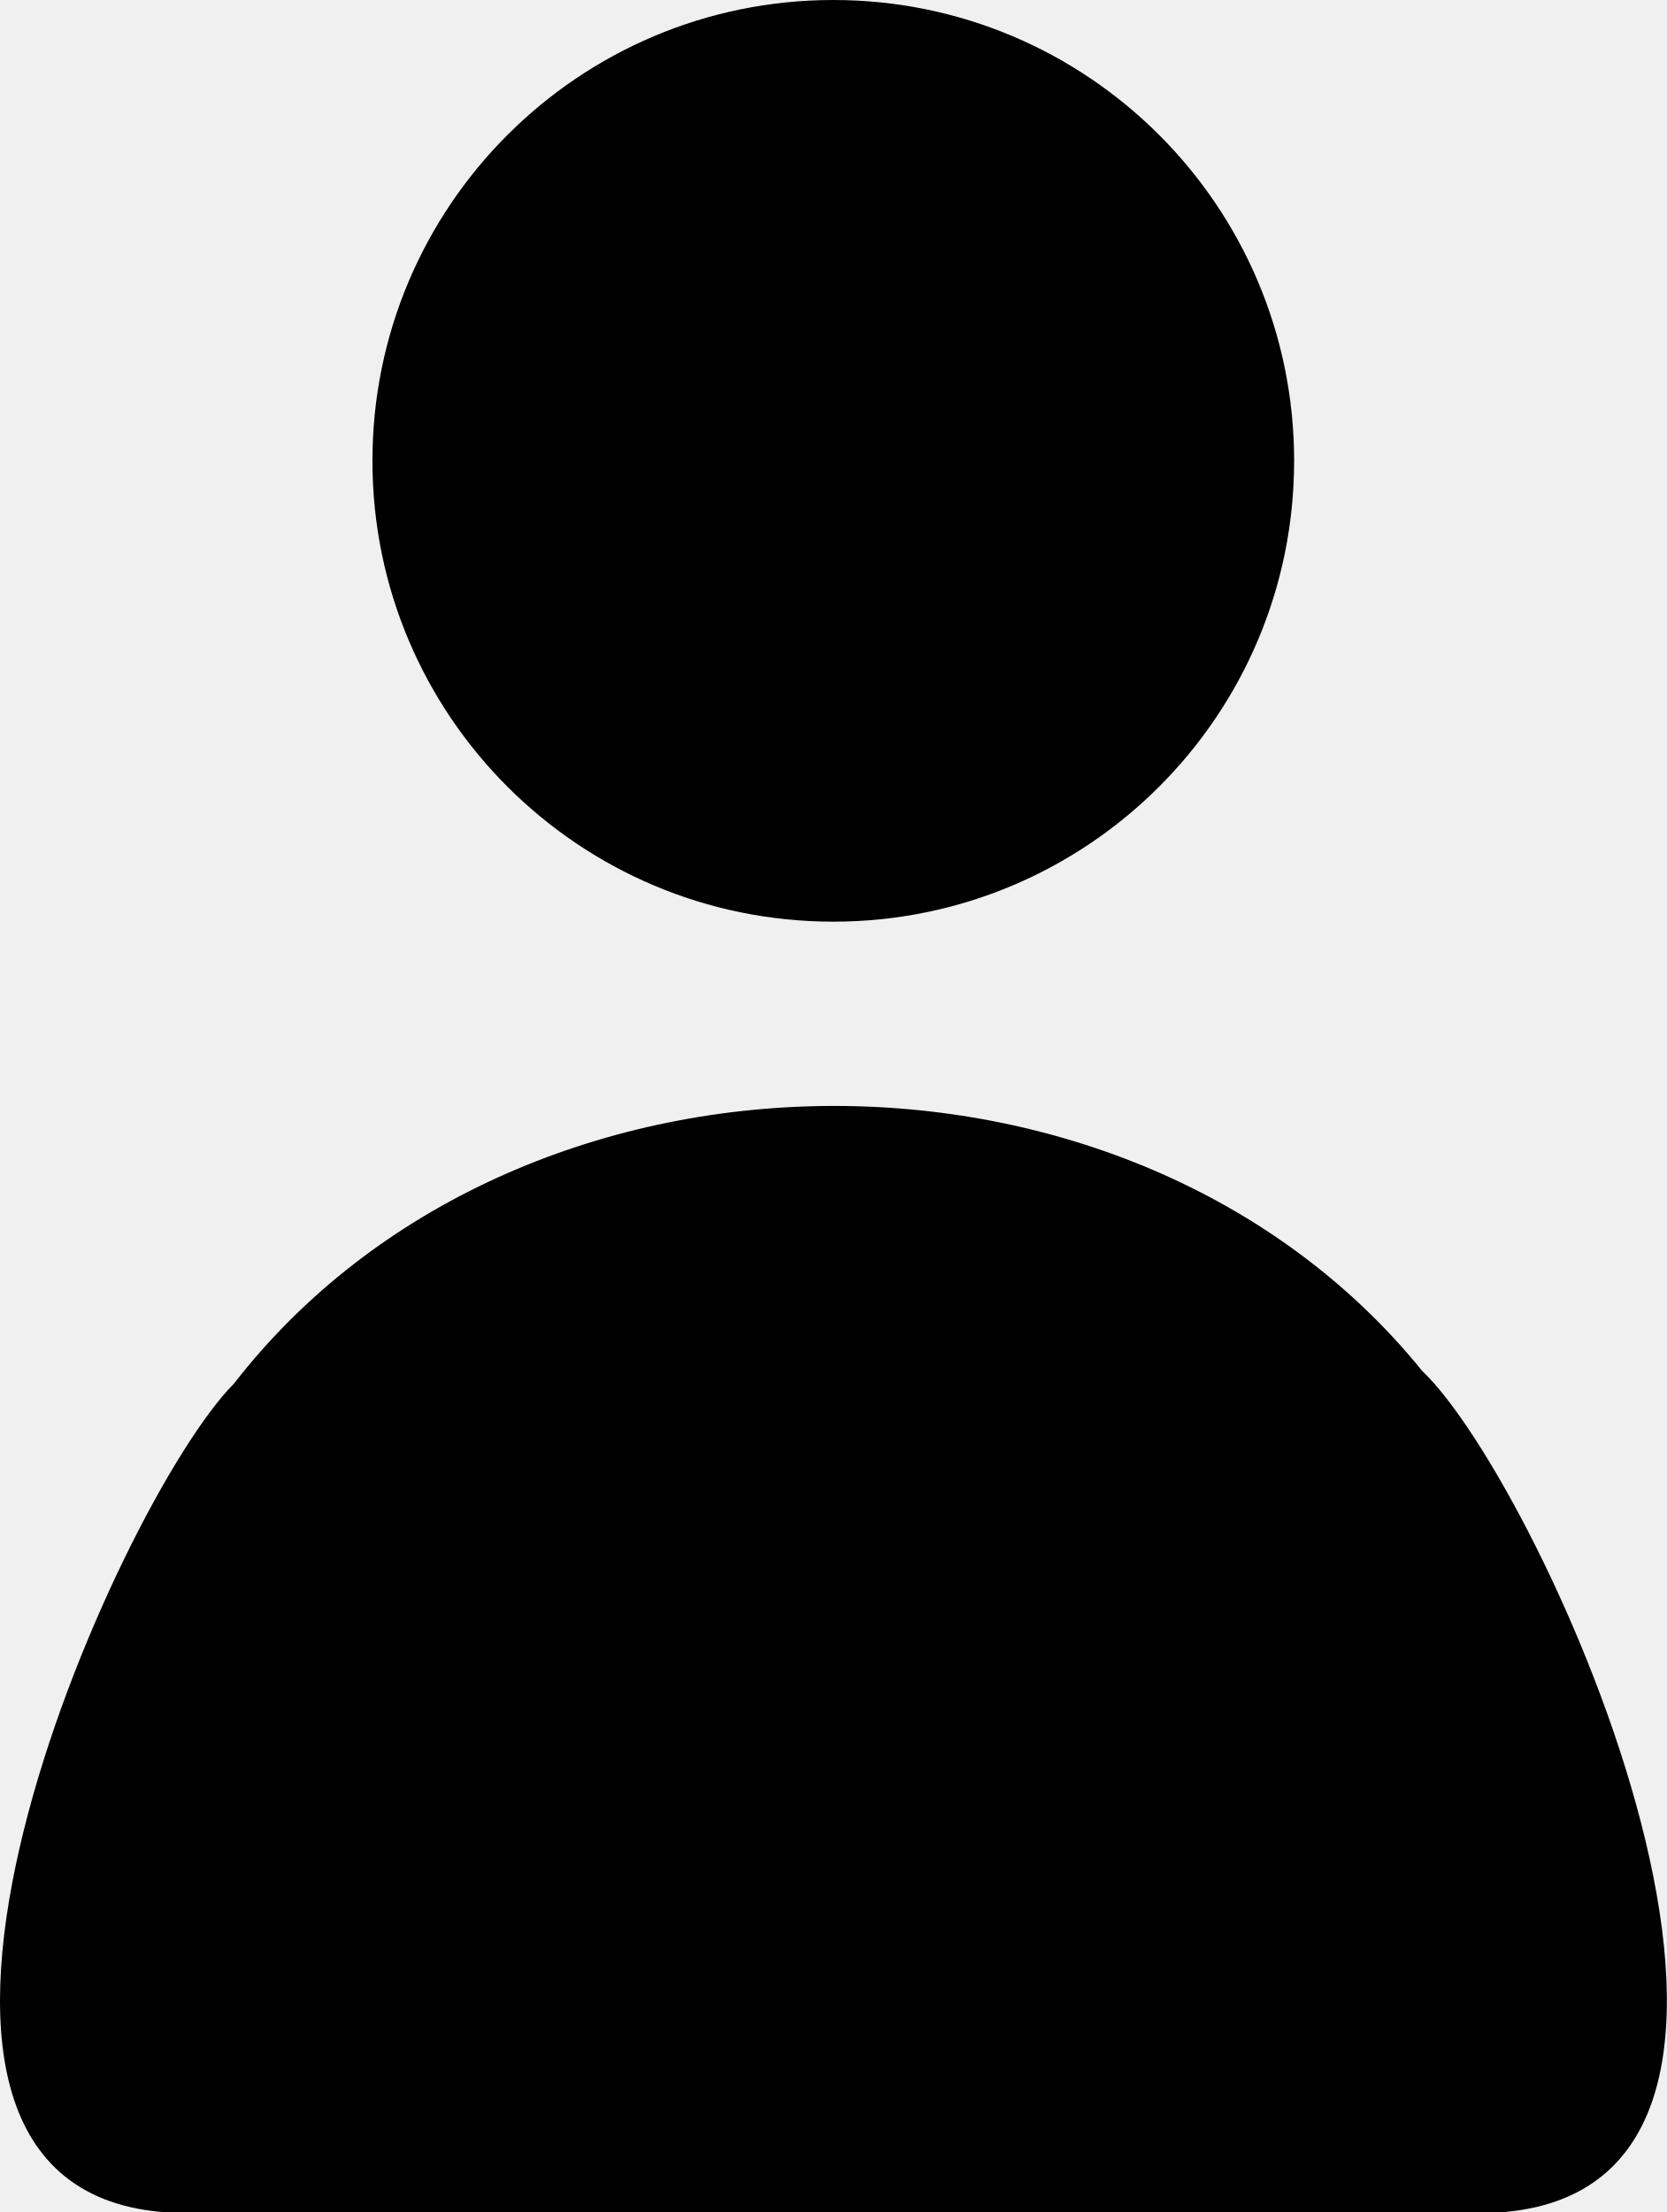
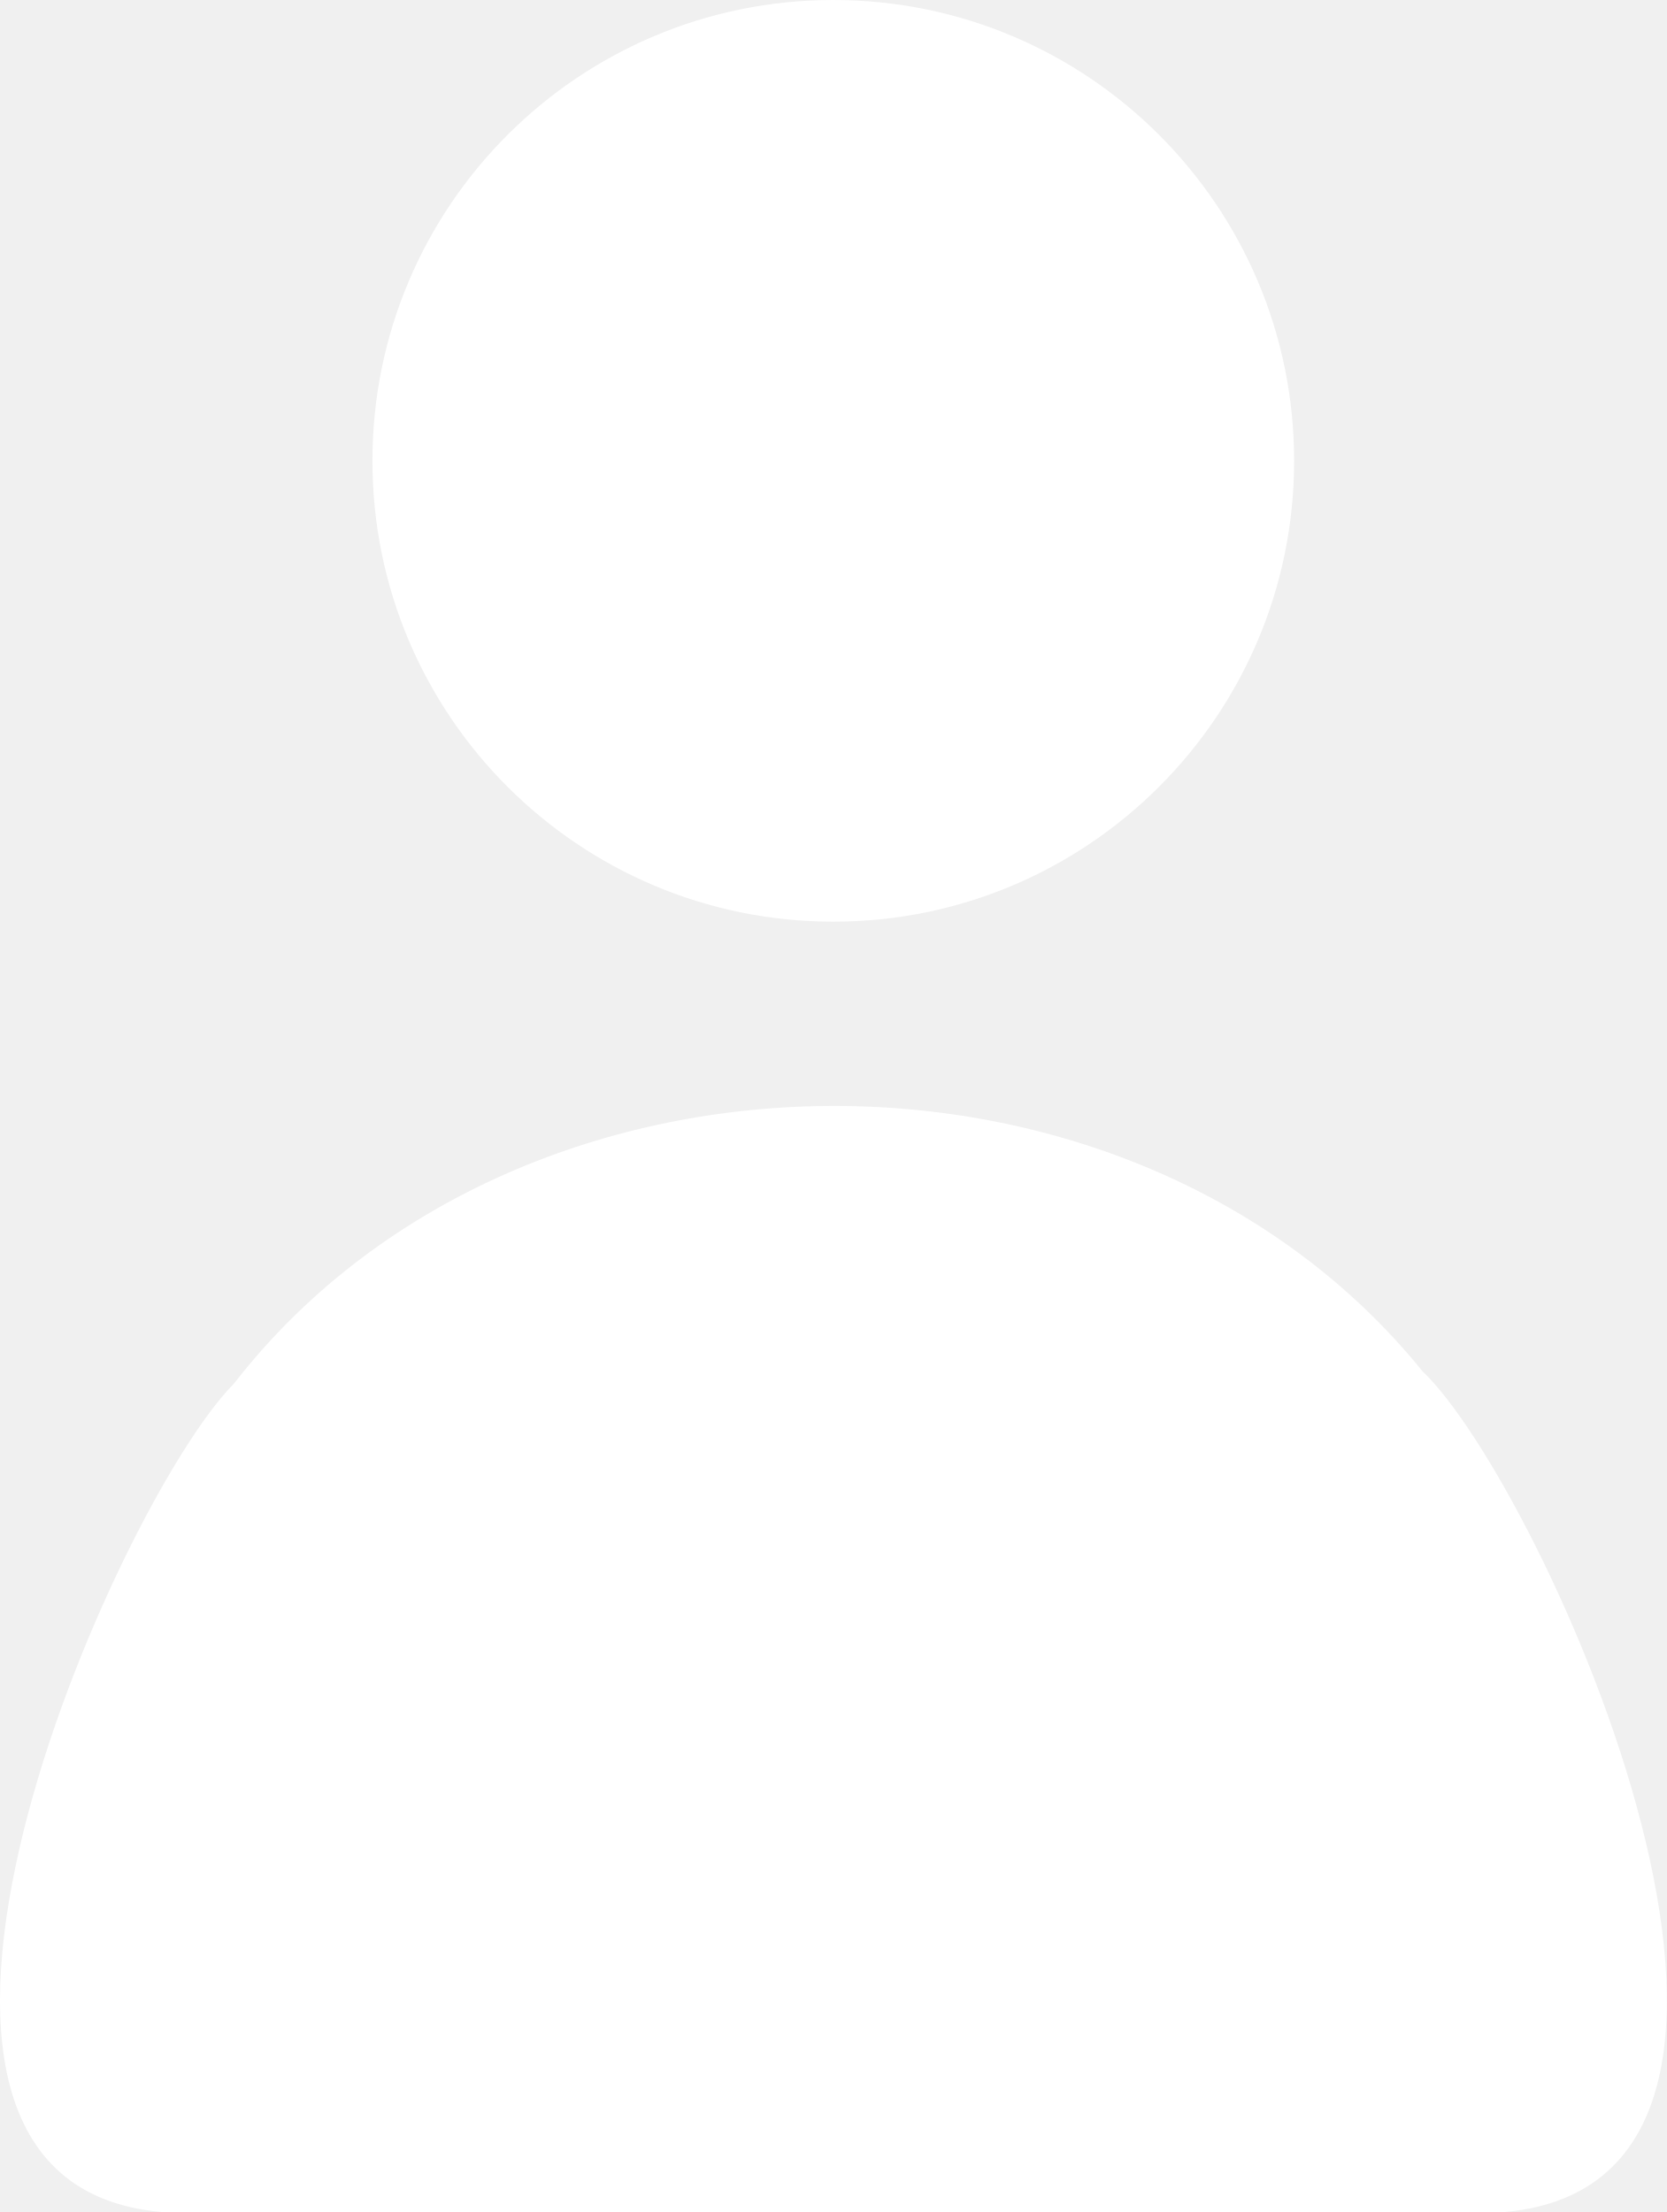
<svg xmlns="http://www.w3.org/2000/svg" id="Layer_2" data-name="Layer 2" viewBox="0 0 226.06 300">
  <defs>
    <style>
      .cls-1 {
        stroke-width: 0px;
+         fill: white;
      }
    </style>
  </defs>
  <g id="Layer_1-2" data-name="Layer 1">
    <path class="cls-1" d="m113.01,0c-34.51,0-62.5,27.98-62.5,62.5s27.99,62.5,62.5,62.5,62.5-27.98,62.5-62.5S147.53,0,113.01,0Zm79.87,185.93c-39.4-48.64-122.77-47.75-161.15,1.72-15.93,16.02-56.86,108.26-9.8,112.35,0,0,182.16,0,182.16,0,47.76-4.31,5.21-98.49-11.21-114.07Z" />
  </g>
</svg>
